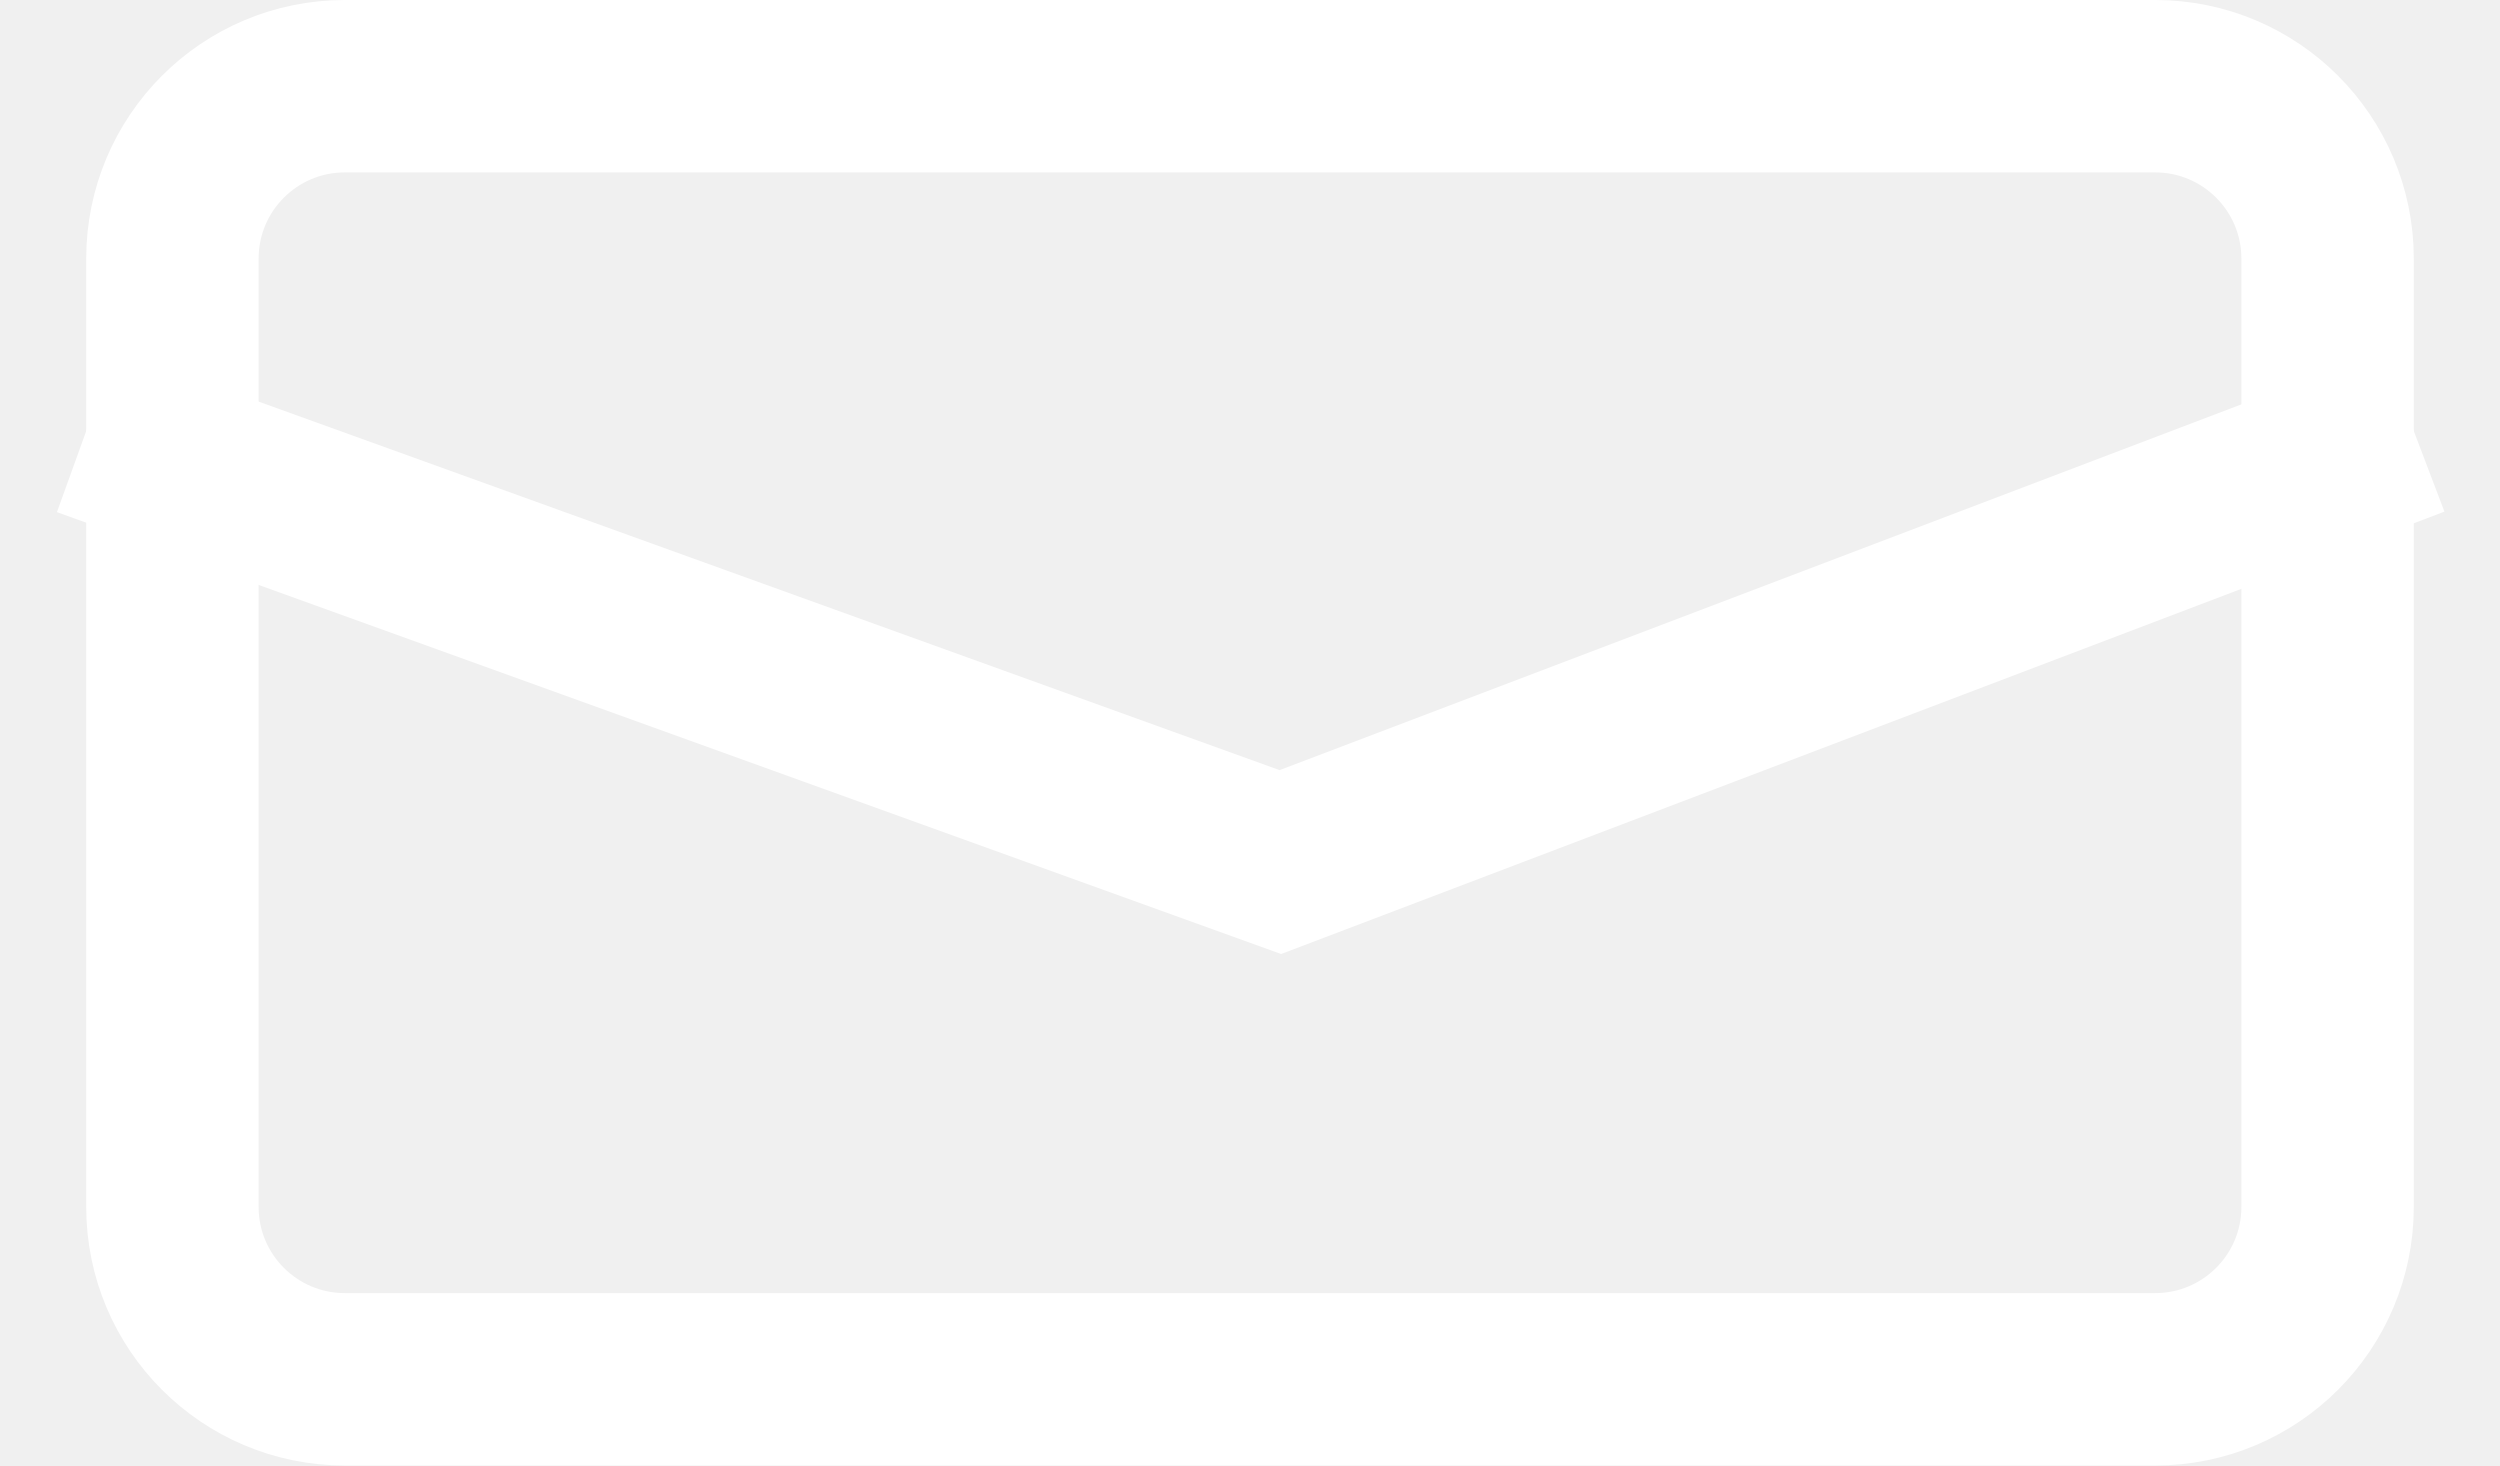
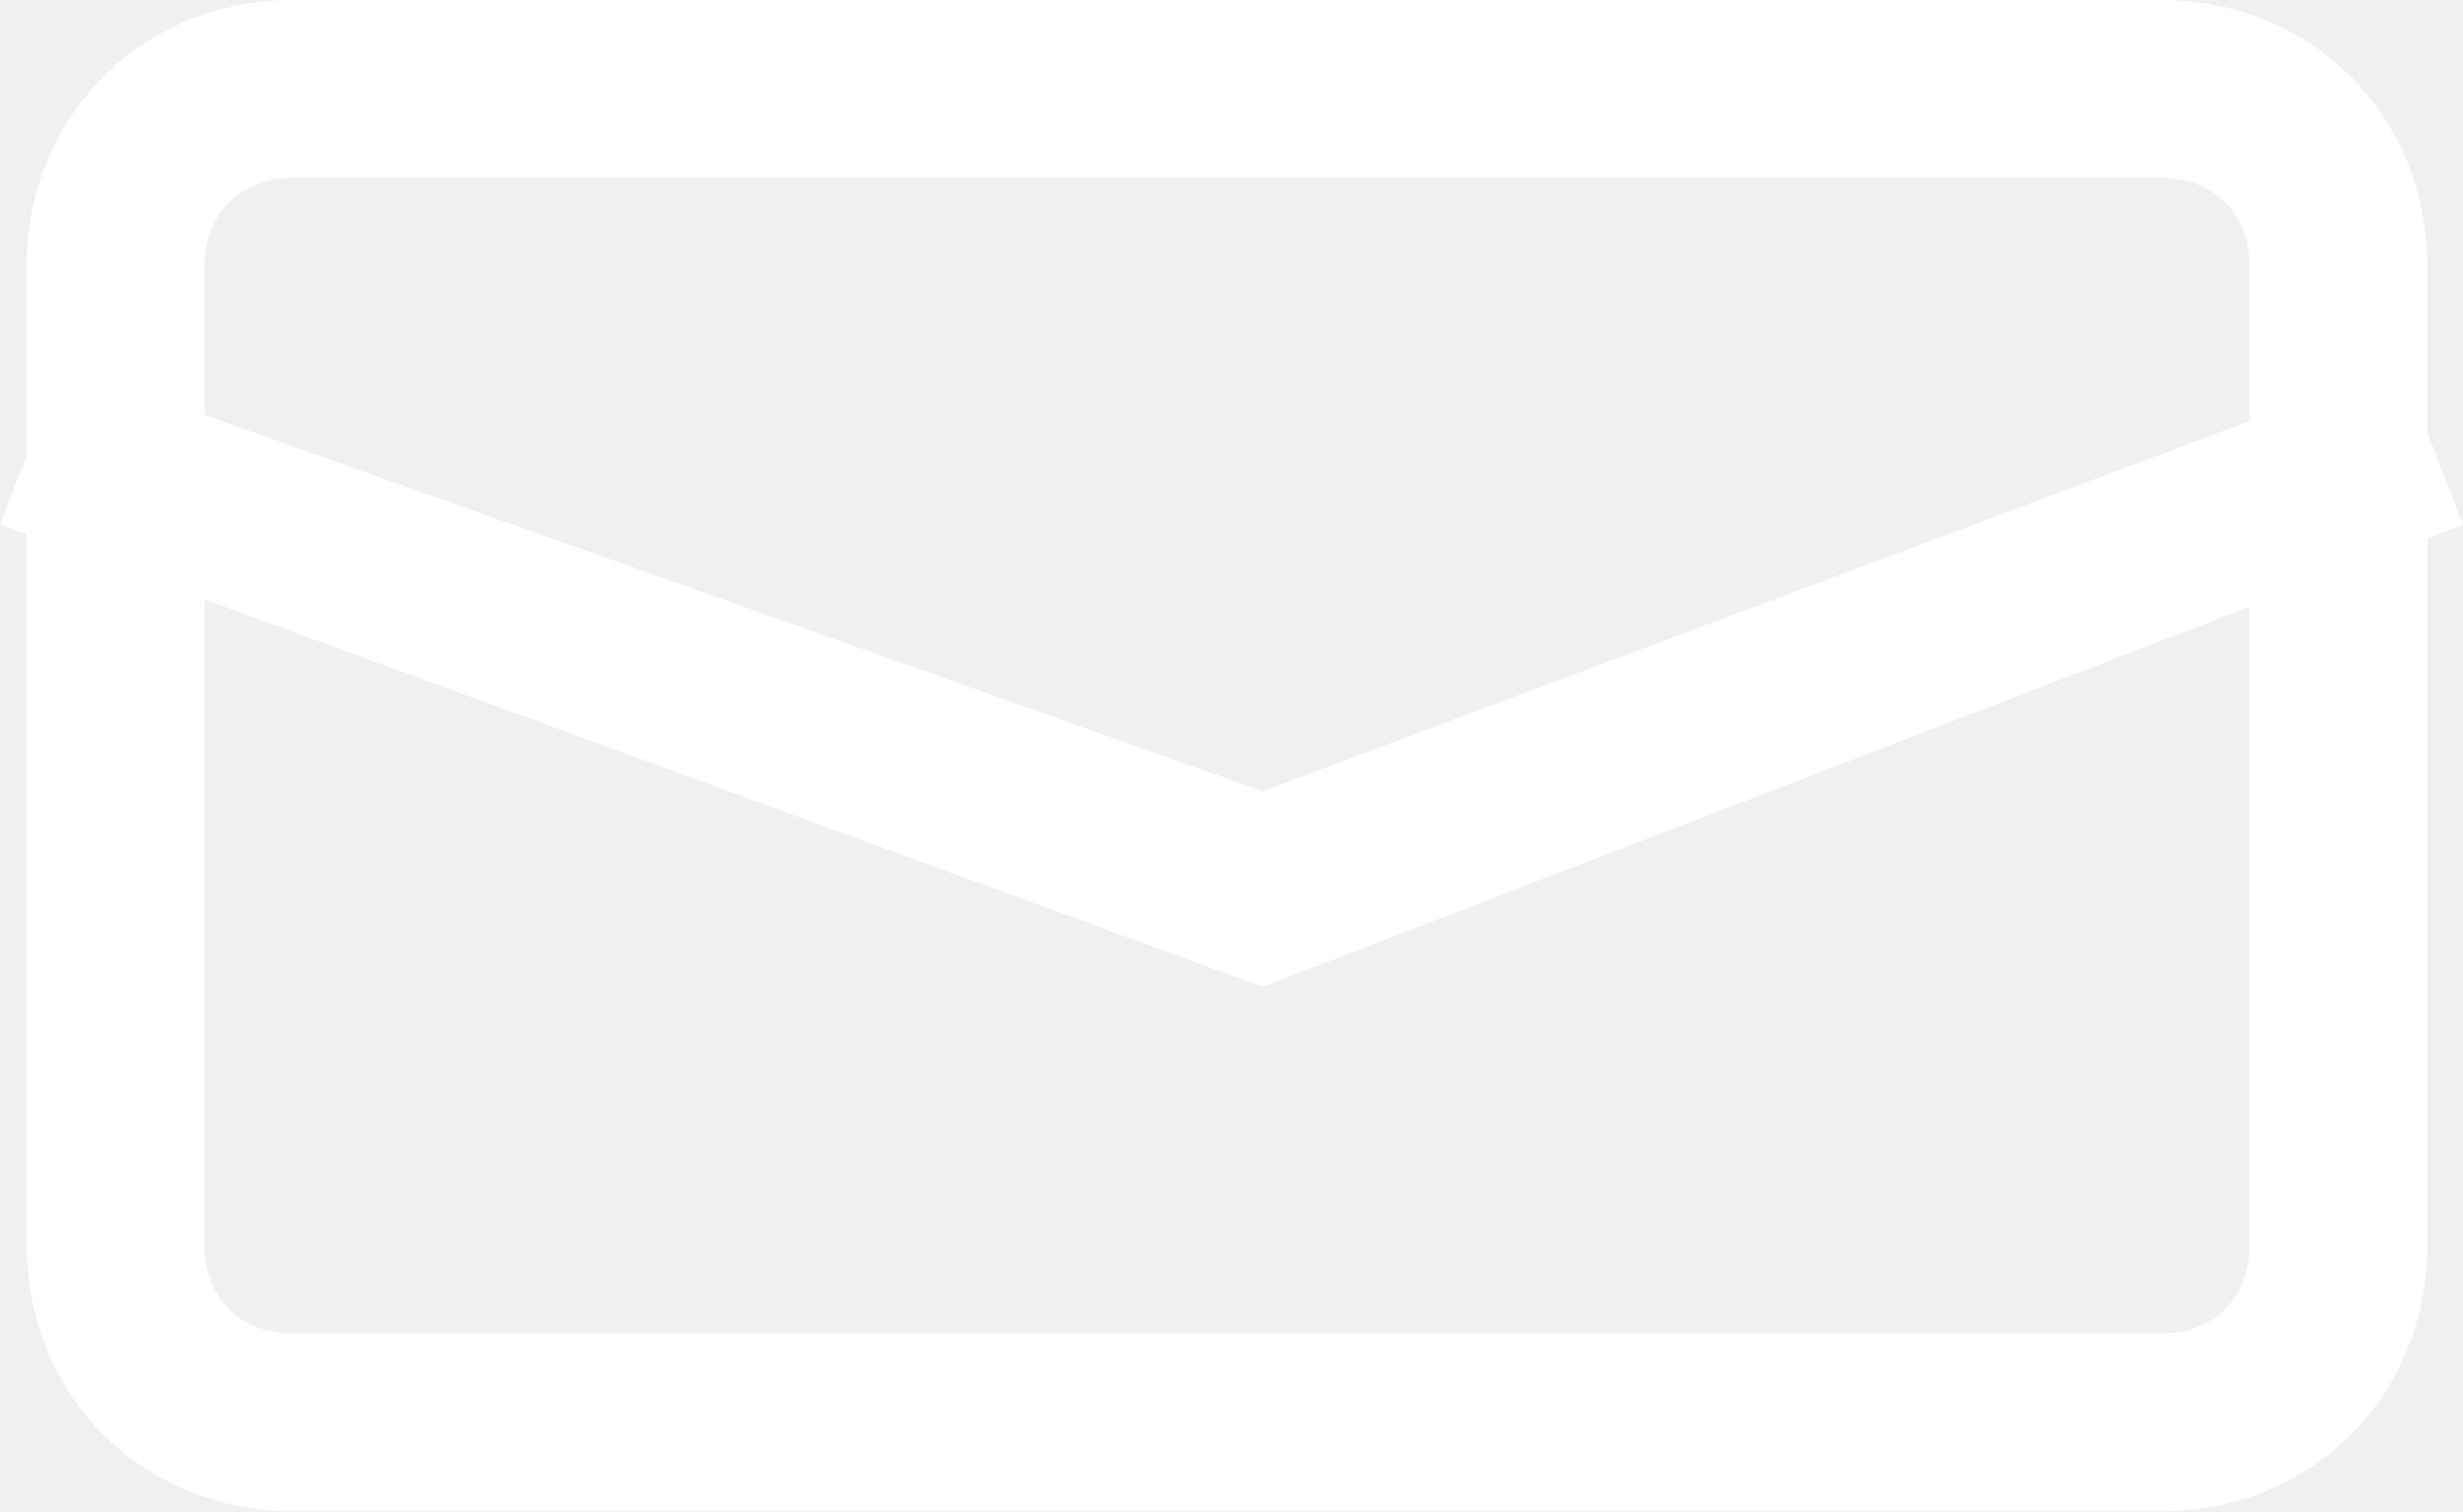
- <svg xmlns="http://www.w3.org/2000/svg" width="29px" height="17px" viewBox="0 0 29 17" version="1.1">
-   <defs />
-   <g id="1.-Design-👀" stroke="none" stroke-width="1" fill="none" fill-rule="evenodd">
-     <g id="1.-Ivnz.-Main" transform="translate(-1514, -45)" stroke="#FFFFFF" stroke-width="2">
+ <svg xmlns="http://www.w3.org/2000/svg" version="1.1" id="Слой_1" x="0px" y="0px" viewBox="0 0 27.7 17" enable-background="new 0 0 27.7 17" xml:space="preserve">
+   <g id="_x31_.-Design-_xD83D__xDC40_">
+     <g id="_x31_.-Ivnz.-Main" transform="translate(-1514, -45)">
      <g id="Group-55" transform="translate(344, 31)">
        <g id="Group-56">
          <g id="Group-38" transform="translate(1171, 14)">
            <g id="Group-39">
              <g id="Group-40">
-                 <rect id="Rectangle-18" x="1" y="1" width="25" height="15" rx="2" />
-                 <polyline id="Path-3" points="0 5 13.852 10 27 5" />
+                 <path fill="#FFFFFF" d="M23.3,17h-21c-1.7,0-3-1.3-3-3V3c0-1.7,1.3-3,3-3h21c1.7,0,3,1.3,3,3v11C26.3,15.7,25,17,23.3,17z          M2.3,2c-0.6,0-1,0.4-1,1v11c0,0.6,0.4,1,1,1h21c0.6,0,1-0.4,1-1V3c0-0.6-0.4-1-1-1H2.3z" />
+                 <polygon fill="#FFFFFF" points="13.2,11.1 -1,5.9 -0.3,4.1 13.2,8.9 26,4.1 26.7,5.9        " />
              </g>
            </g>
          </g>
        </g>
      </g>
    </g>
  </g>
</svg>
